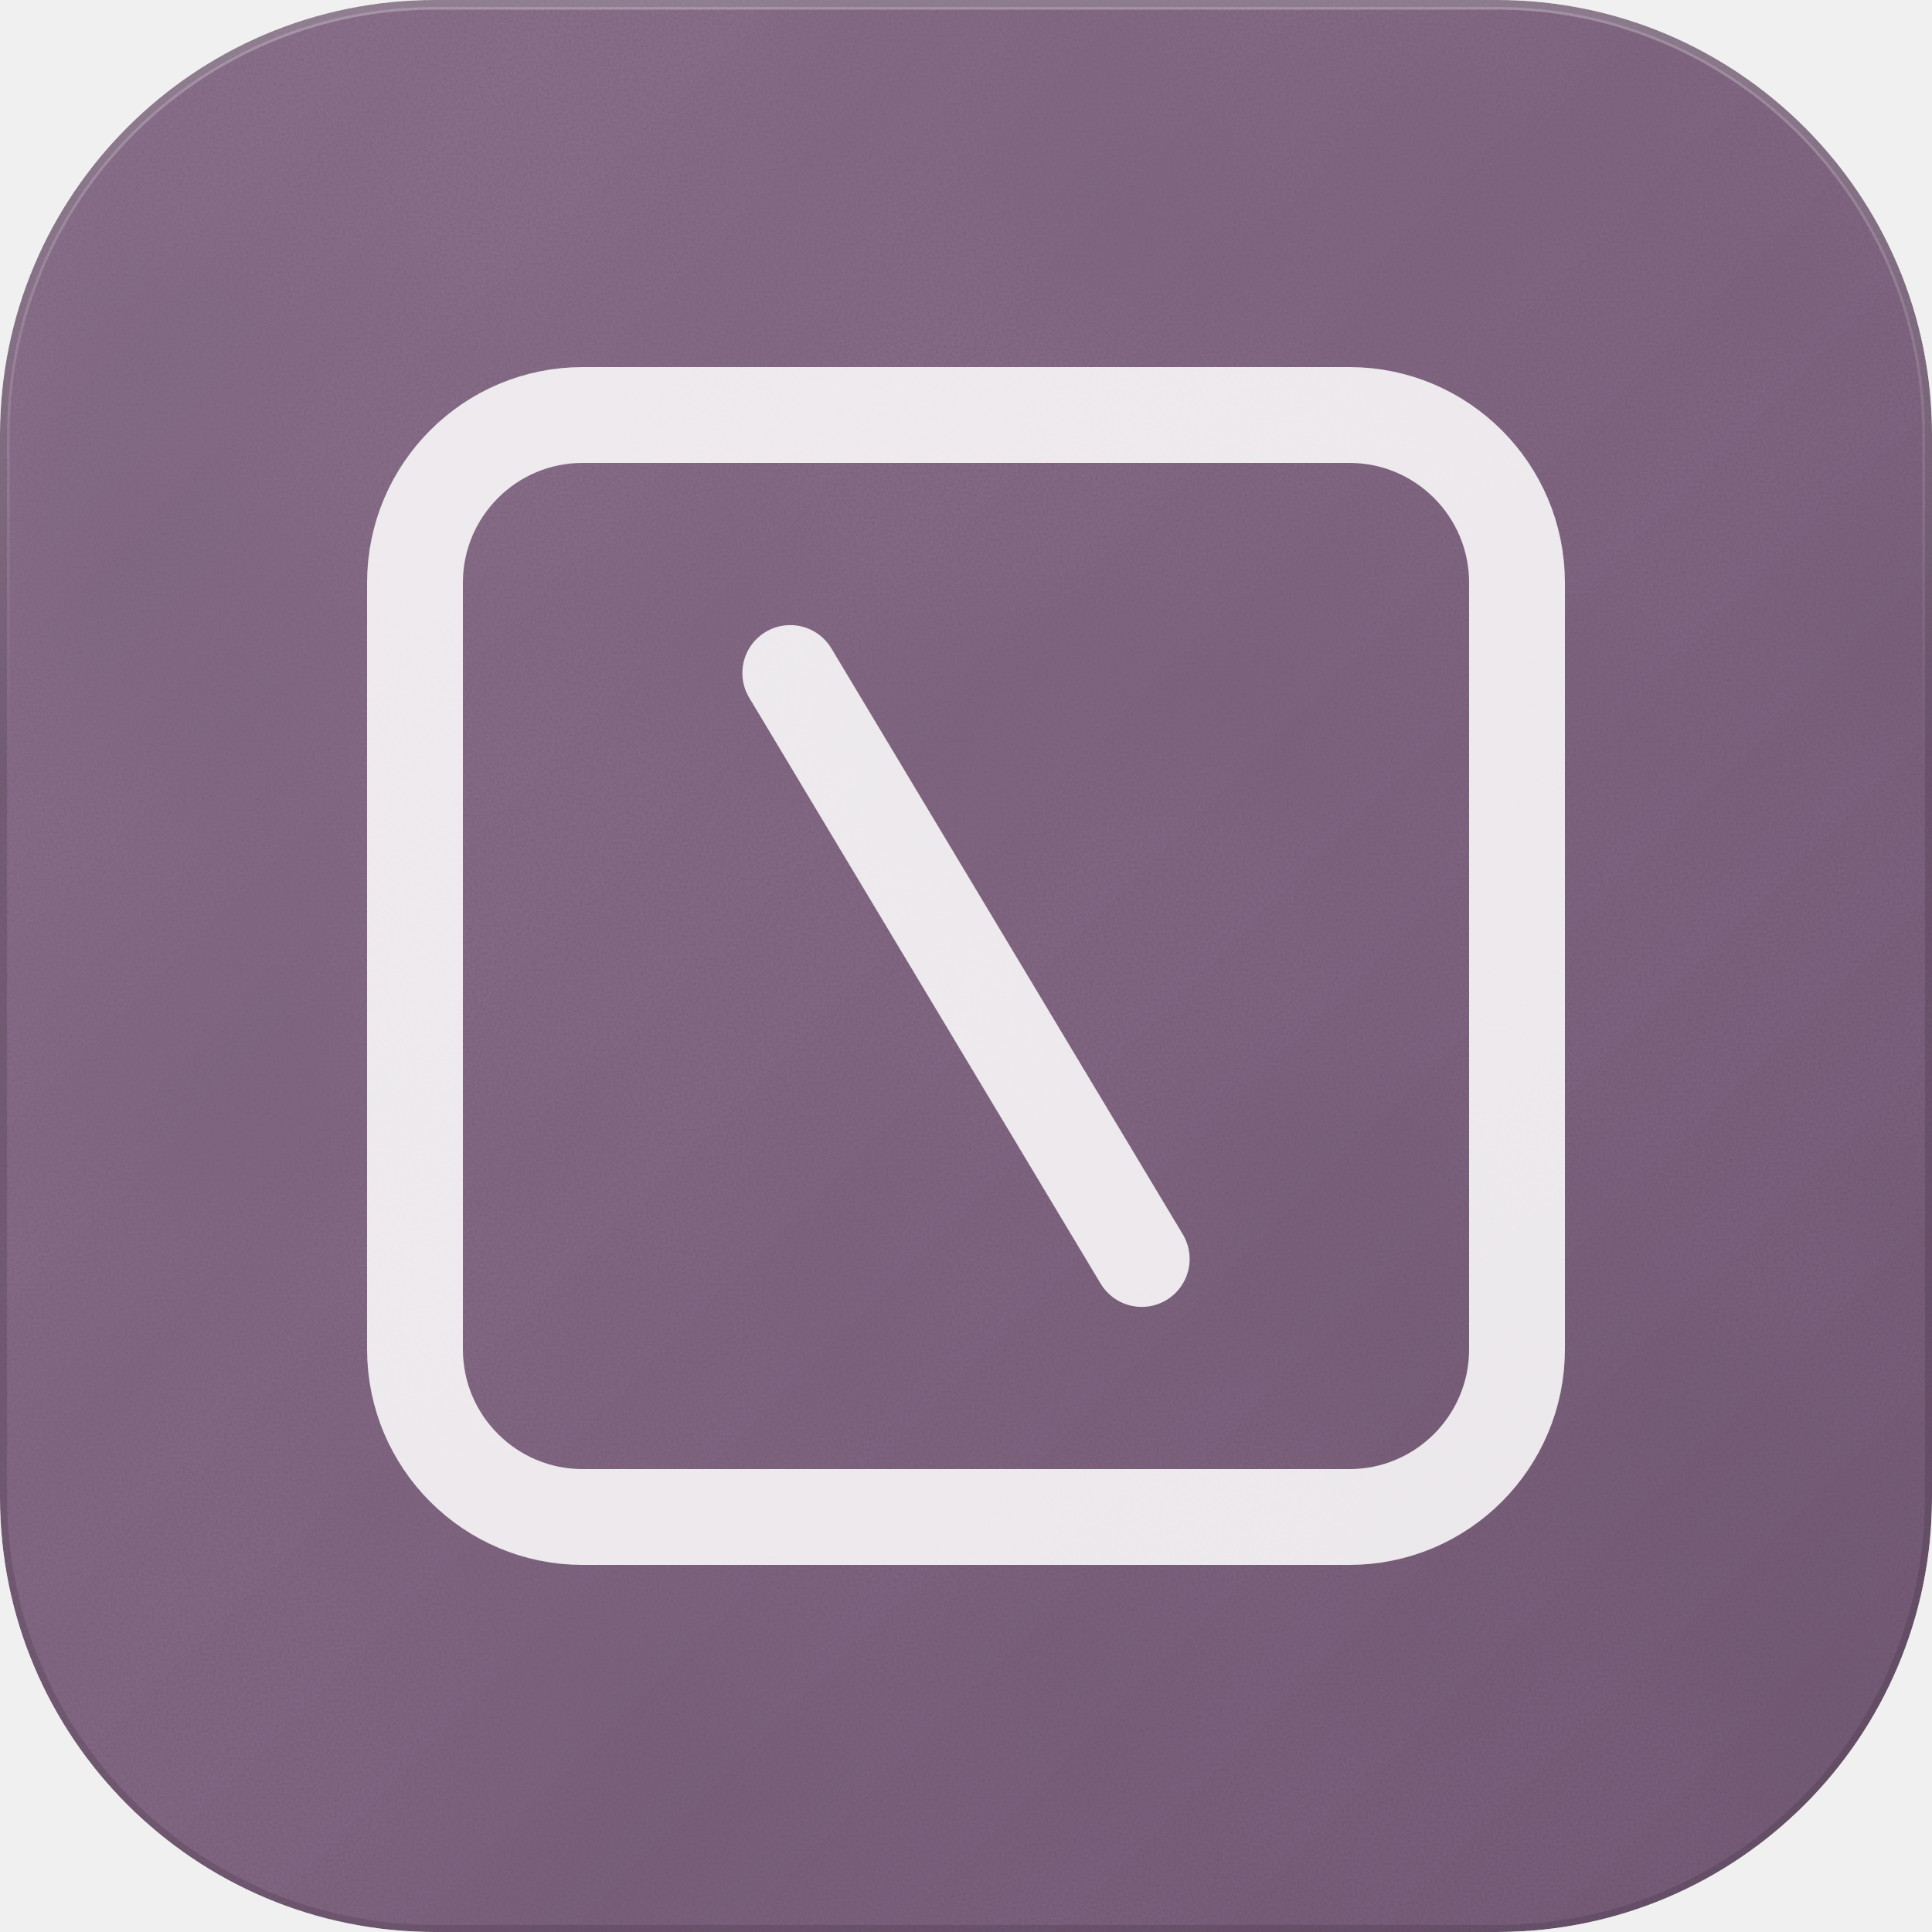
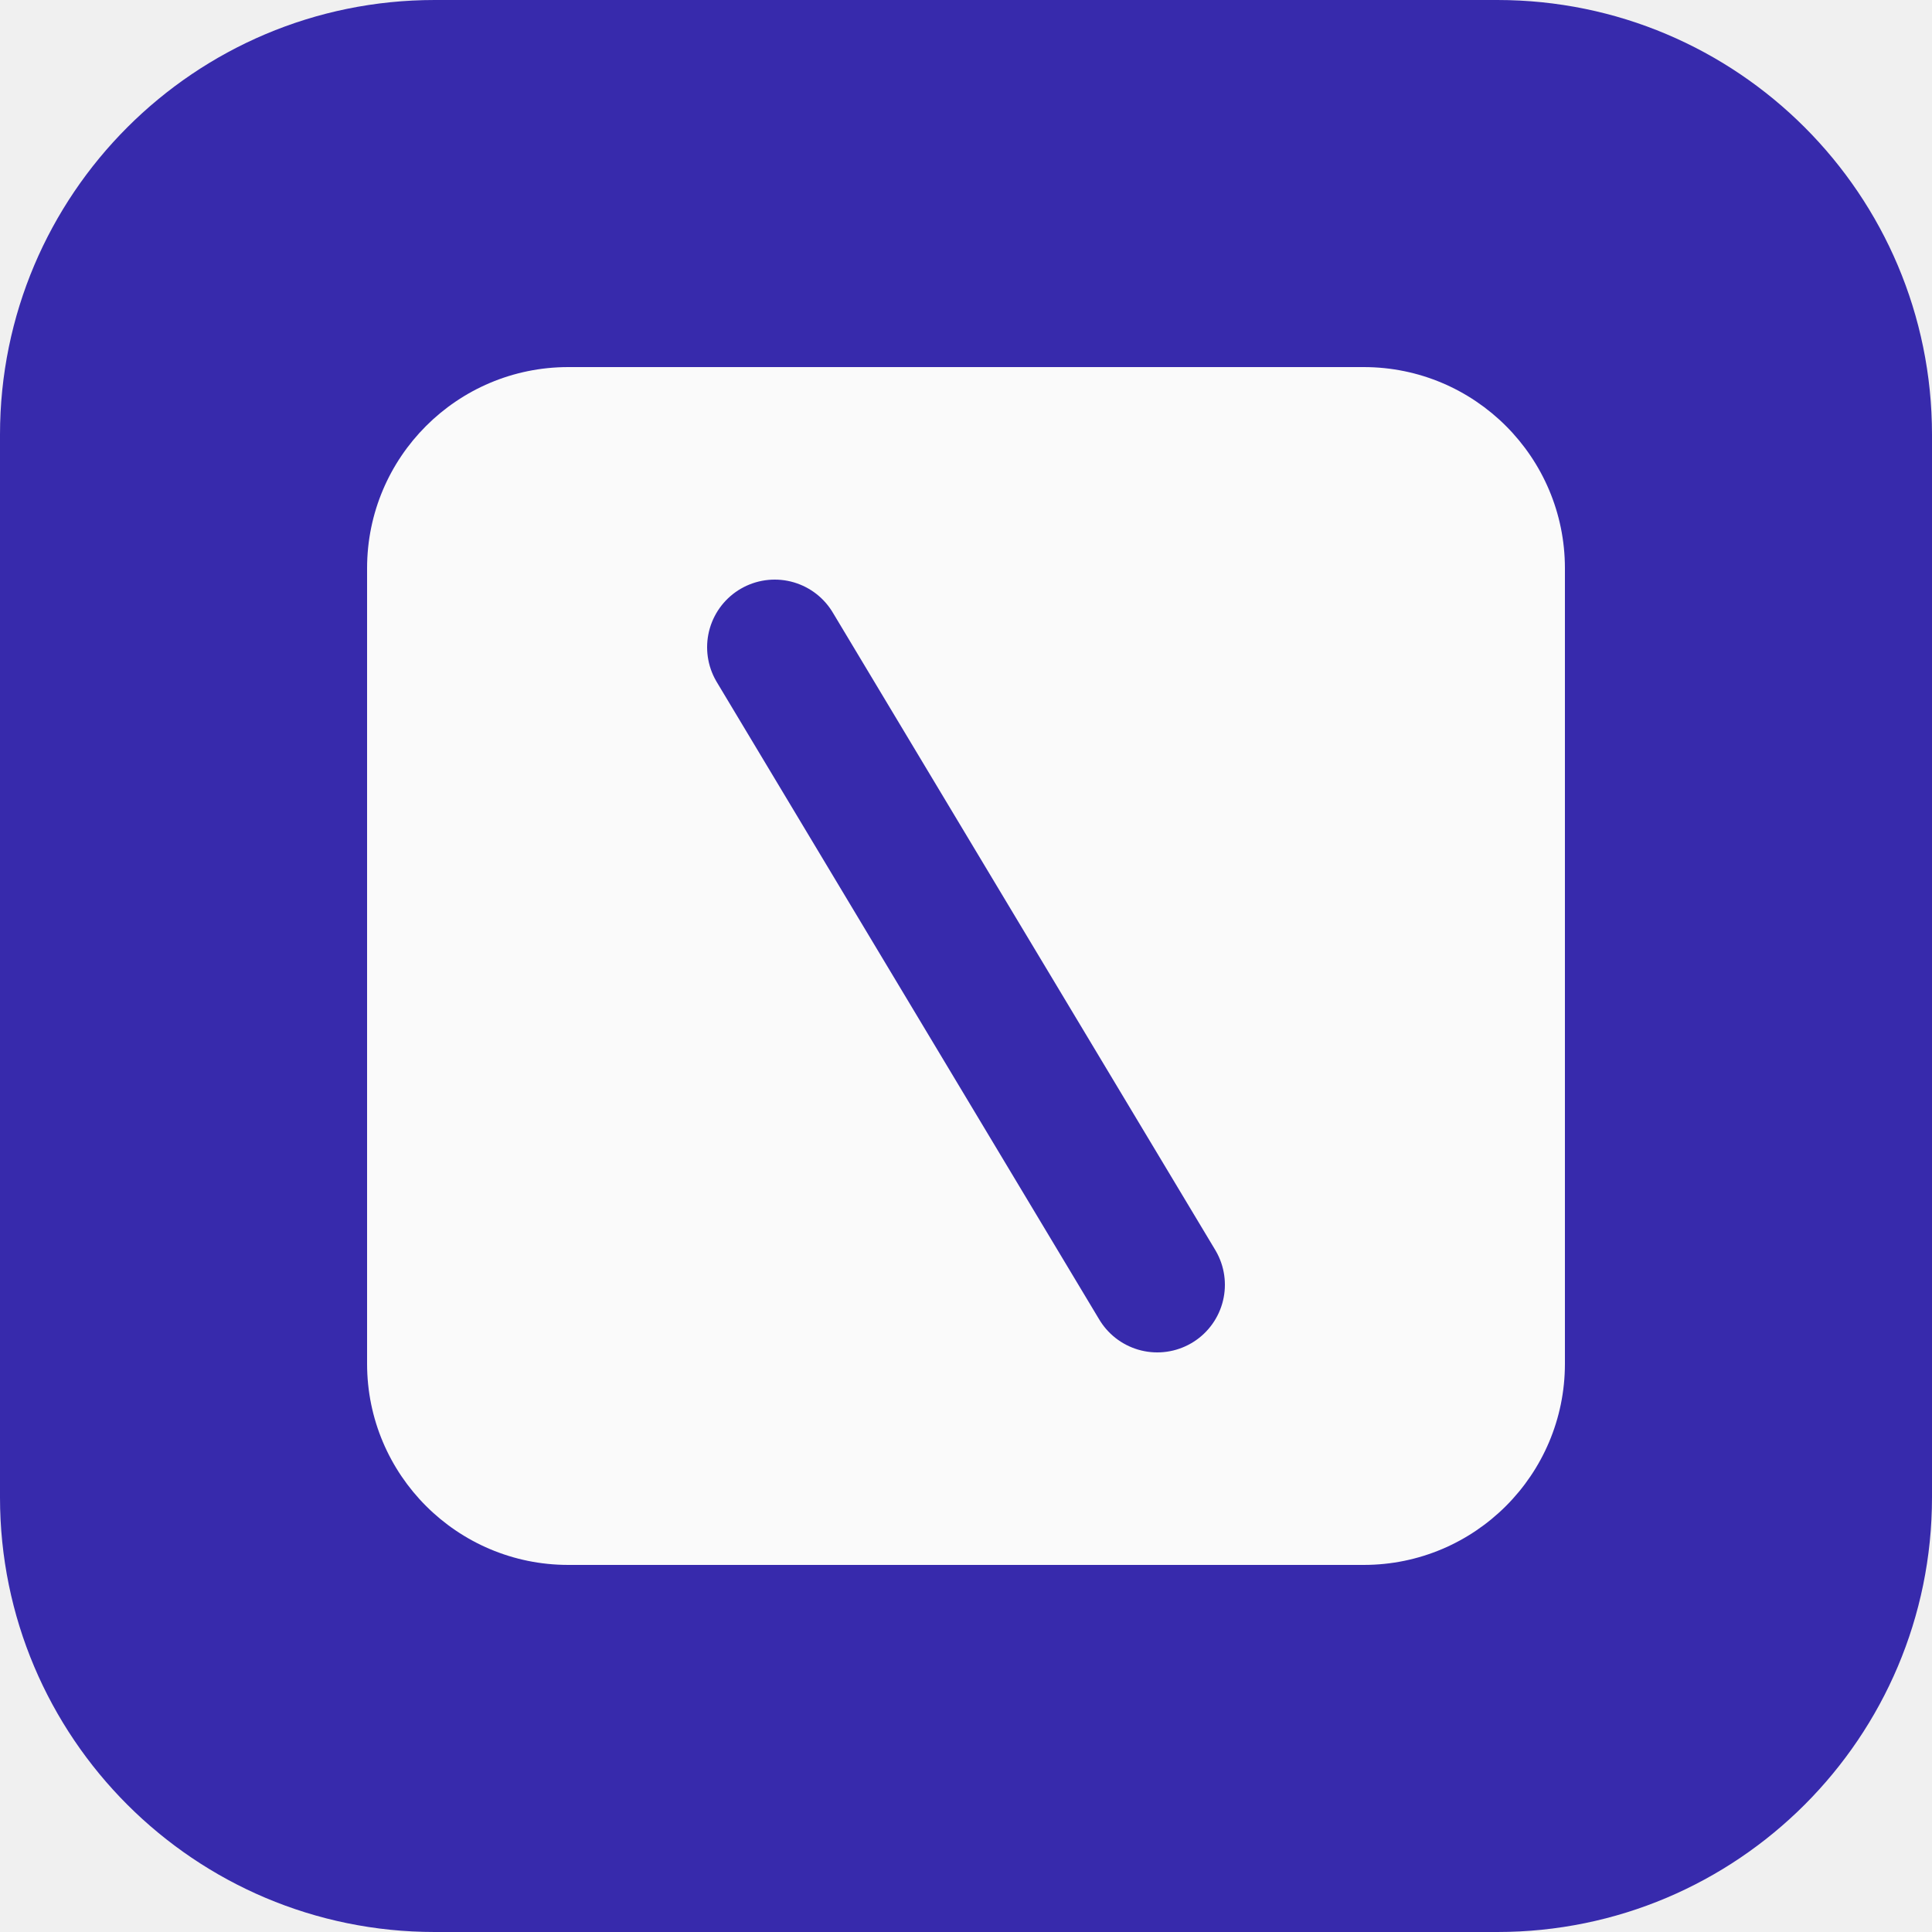
- <svg xmlns="http://www.w3.org/2000/svg" viewBox="0 0 100 100" width="100" height="100">
-   <defs>
-     <linearGradient id="bg" x1="0" y1="0" x2="1" y2="1">
-       <stop offset="0" stop-color="#8B718C" />
-       <stop offset="0.5" stop-color="#816682" />
-       <stop offset="1" stop-color="#745A76" />
-     </linearGradient>
-     <linearGradient id="highlight" x1="0" y1="0" x2="0" y2="1">
-       <stop offset="0" stop-color="#FFFFFF" stop-opacity="0.28" />
-       <stop offset="0.4" stop-color="#FFFFFF" stop-opacity="0" />
-     </linearGradient>
-     <filter id="paper" x="0" y="0" width="100" height="100" filterUnits="userSpaceOnUse" color-interpolation-filters="sRGB">
-       <feTurbulence type="fractalNoise" baseFrequency="7.004" numOctaves="3" seed="7" result="fine" />
-       <feColorMatrix in="fine" type="matrix" result="fineA" values="0 0 0 0 0.165  0 0 0 0 0.129  0 0 0 0 0.173  0 0 0 -1.6 1.05" />
-       <feTurbulence type="fractalNoise" baseFrequency="0.049" numOctaves="2" seed="11" result="soft" />
-       <feColorMatrix in="soft" type="matrix" result="softA" values="0 0 0 0 0.165  0 0 0 0 0.129  0 0 0 0 0.173  0 0 0 -1.2 0.75" />
-       <feMerge>
-         <feMergeNode in="softA" />
-         <feMergeNode in="fineA" />
-       </feMerge>
-     </filter>
-     <rect id="tile" width="100" height="100" rx="22.5" />
-     <clipPath id="tileClip">
-       <use href="#tile" />
-     </clipPath>
-   </defs>
-   <g clip-path="url(#tileClip)" style="isolation:isolate">
-     <use href="#tile" fill="url(#bg)" />
-     <rect x="0" y="0" width="100" height="100" filter="url(#paper)" style="mix-blend-mode:multiply" opacity="0.1" />
-   </g>
-   <use href="#tile" fill="none" stroke="url(#highlight)" stroke-width="1" clip-path="url(#tileClip)" />
-   <use href="#tile" fill="none" stroke="#2A212C" stroke-opacity="0.18" stroke-width="0.728" clip-path="url(#tileClip)" />
-   <g transform="translate(19 19) scale(0.62)" fill="none" stroke="#FFFFFF" stroke-width="8" stroke-linecap="round" stroke-linejoin="round" opacity="0.86">
-     <rect x="4" y="4" width="92" height="92" rx="14" />
-     <path d="M35.33 25.54 L64.67 74.46" />
-   </g>
+ <svg xmlns="http://www.w3.org/2000/svg" viewBox="0 0 100.00 100.00" width="100" height="100">
+   <rect x="0.000" y="0.000" width="100.000" height="100.000" rx="22.500" fill="#372AAC" />
+   <rect x="19.000" y="19.000" width="62.000" height="62.000" rx="10.416" fill="#FAFAFA" />
+   <path d="M40.10 33.50 L59.90 66.50" stroke="#372AAC" stroke-width="7.000" stroke-linecap="round" fill="none" />
</svg>
